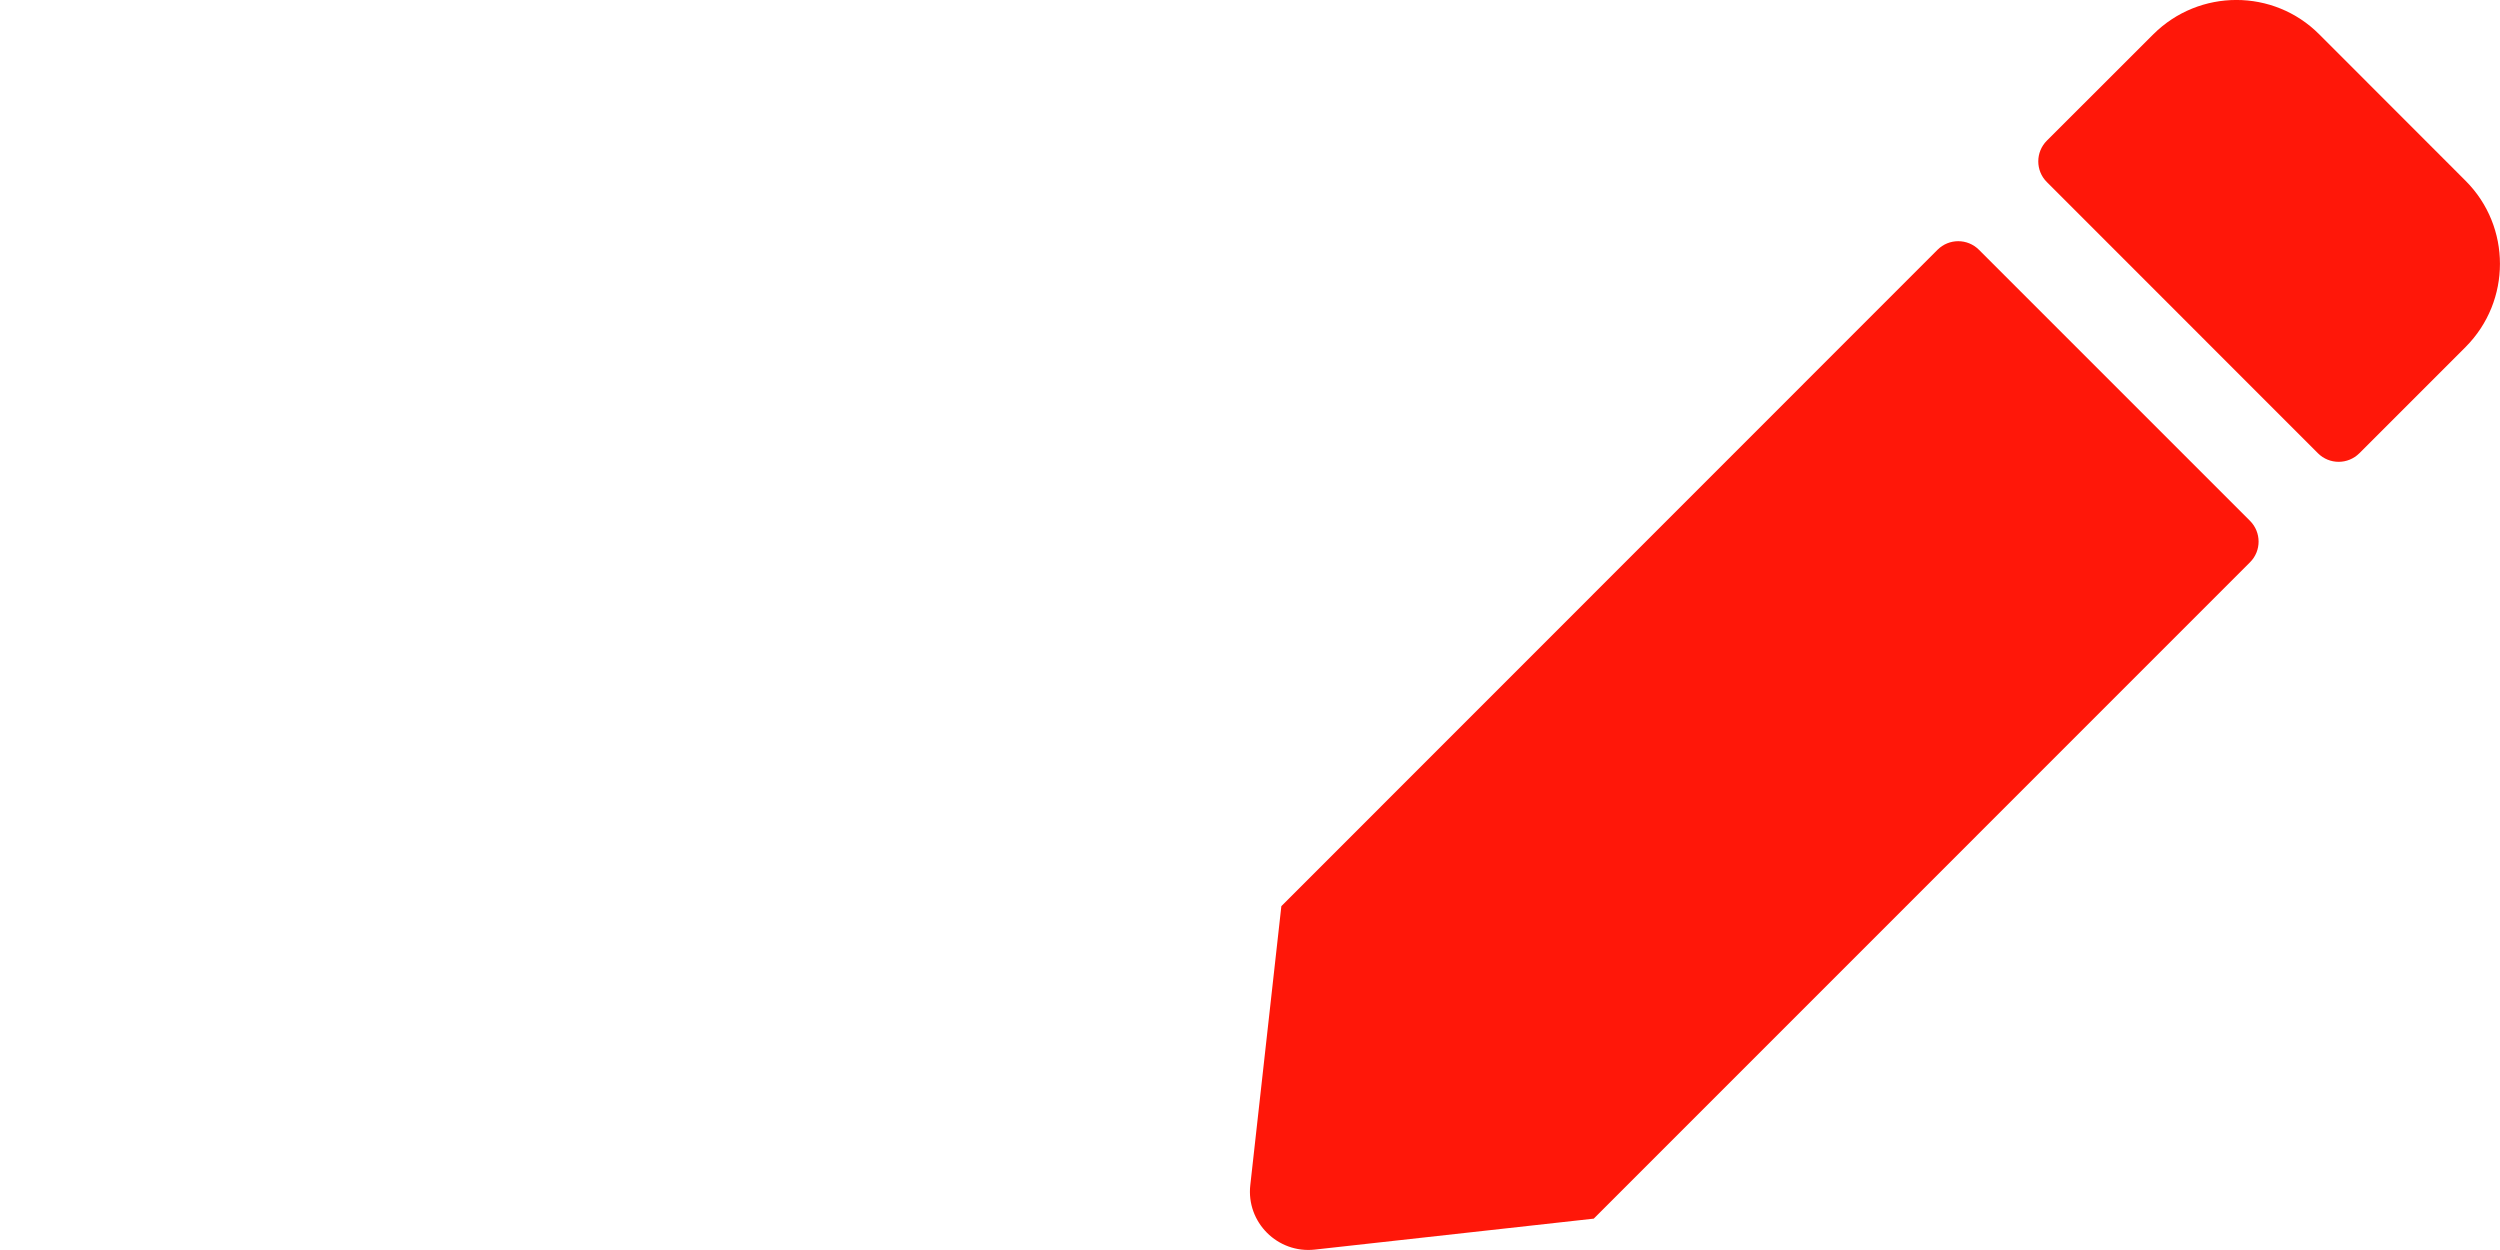
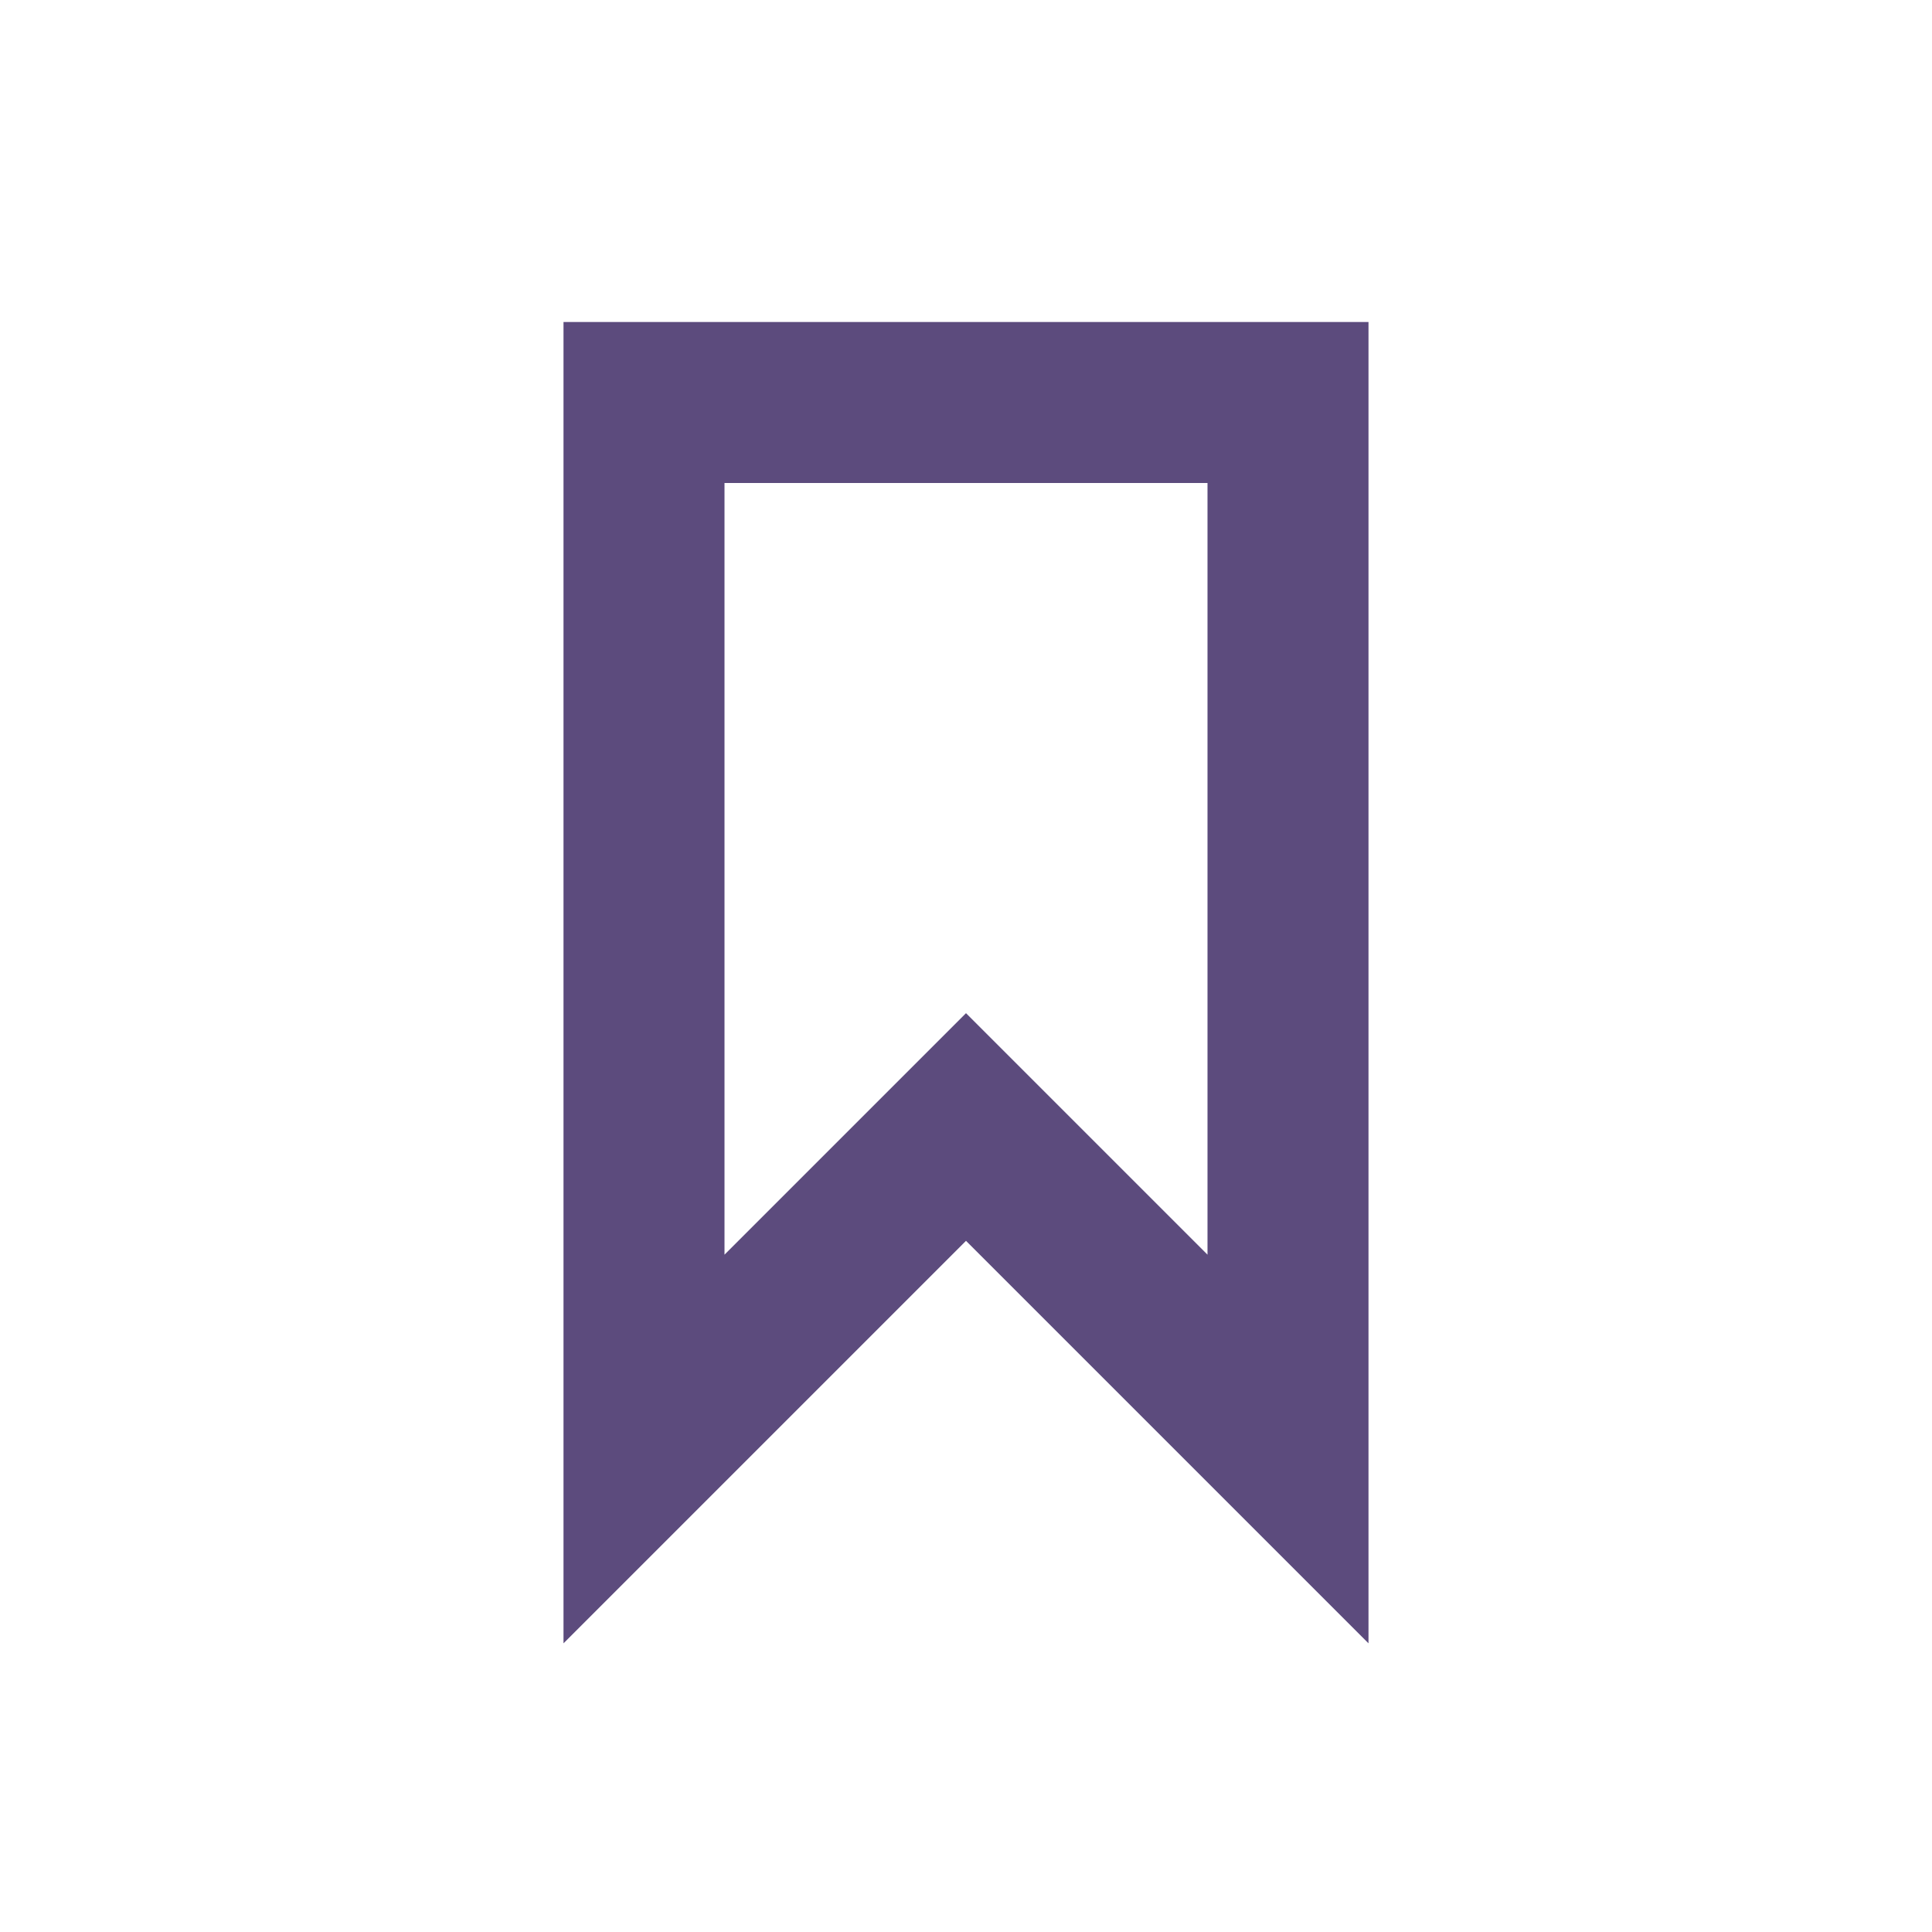
- <svg xmlns="http://www.w3.org/2000/svg" width="24" height="12" viewBox="0 0 24 12" version="1.1" id="svg4" style="fill:none">
-   <defs id="defs8" />
-   <path d="m 18.998,2.398 2.602,2.602 c 0.11,0.11 0.11,0.289 0,0.398 l -6.3,6.301 -2.677,0.297 c -0.358,0.04 -0.661,-0.263 -0.62,-0.62 L 12.301,8.699 18.6,2.398 c 0.11,-0.11 0.288,-0.11 0.398,0 z M 23.671,1.737 22.264,0.329 c -0.438,-0.439 -1.151,-0.439 -1.592,0 L 19.65,1.35 c -0.11,0.11 -0.11,0.289 0,0.398 L 22.252,4.351 c 0.11,0.11 0.288,0.11 0.398,0 l 1.021,-1.021 c 0.438,-0.441 0.438,-1.154 0,-1.593 z" id="path2" style="fill:#ff1709" />
+ <svg xmlns="http://www.w3.org/2000/svg" width="24px" height="24px" viewBox="0 0 24 24" version="1.1">
+   <g id="Artboard" stroke="none" stroke-width="1" fill="none" fill-rule="evenodd">
+     <g id="ic-label" transform="translate(2, 2)">
+       <g id="Group_8996" transform="translate(5, 2)" fill="#5C4B7D" fill-rule="nonzero">
+         <path d="M10,16.414 L5,11.414 L0,16.414 L0,0 L10,0 L10,16.414 Z M5,8.586 L8,11.586 L8,2 L2,2 L2,11.586 L5,8.586 Z" id="Path_18961" />
+       </g>
+       <polygon id="Rectangle_4641" points="0 0 20 0 20 20 0 20" />
+     </g>
+   </g>
</svg>
